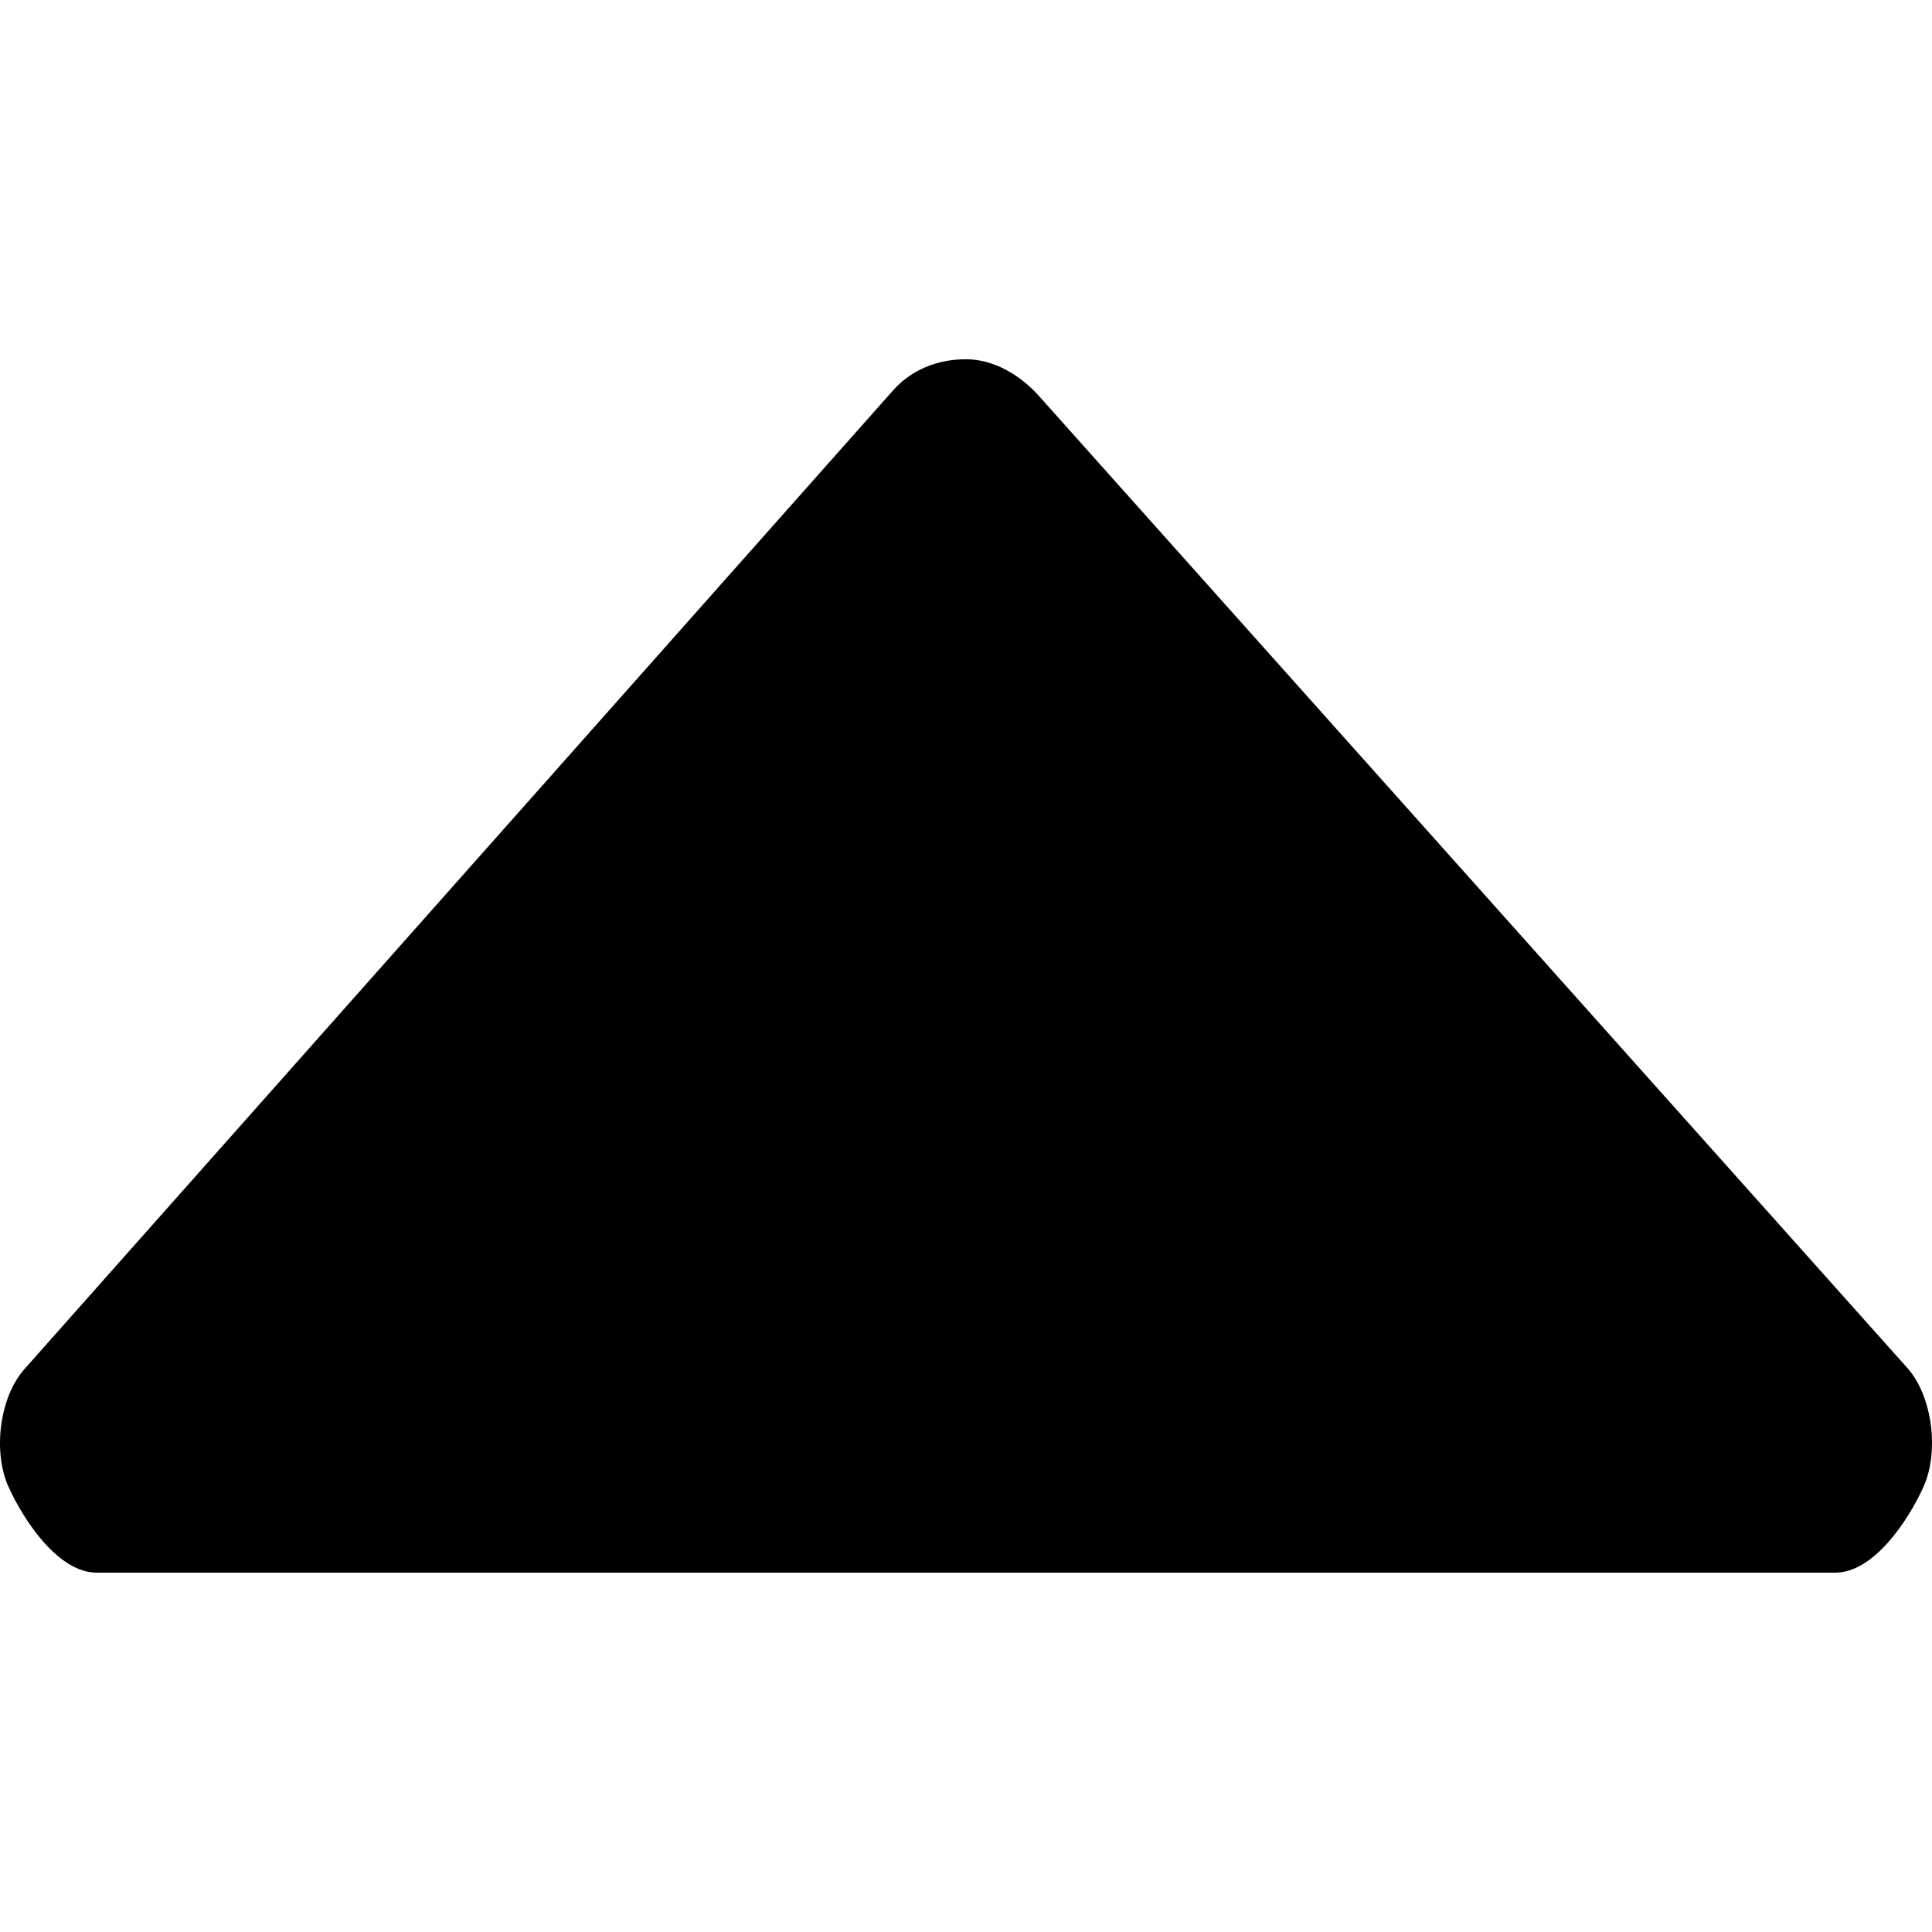
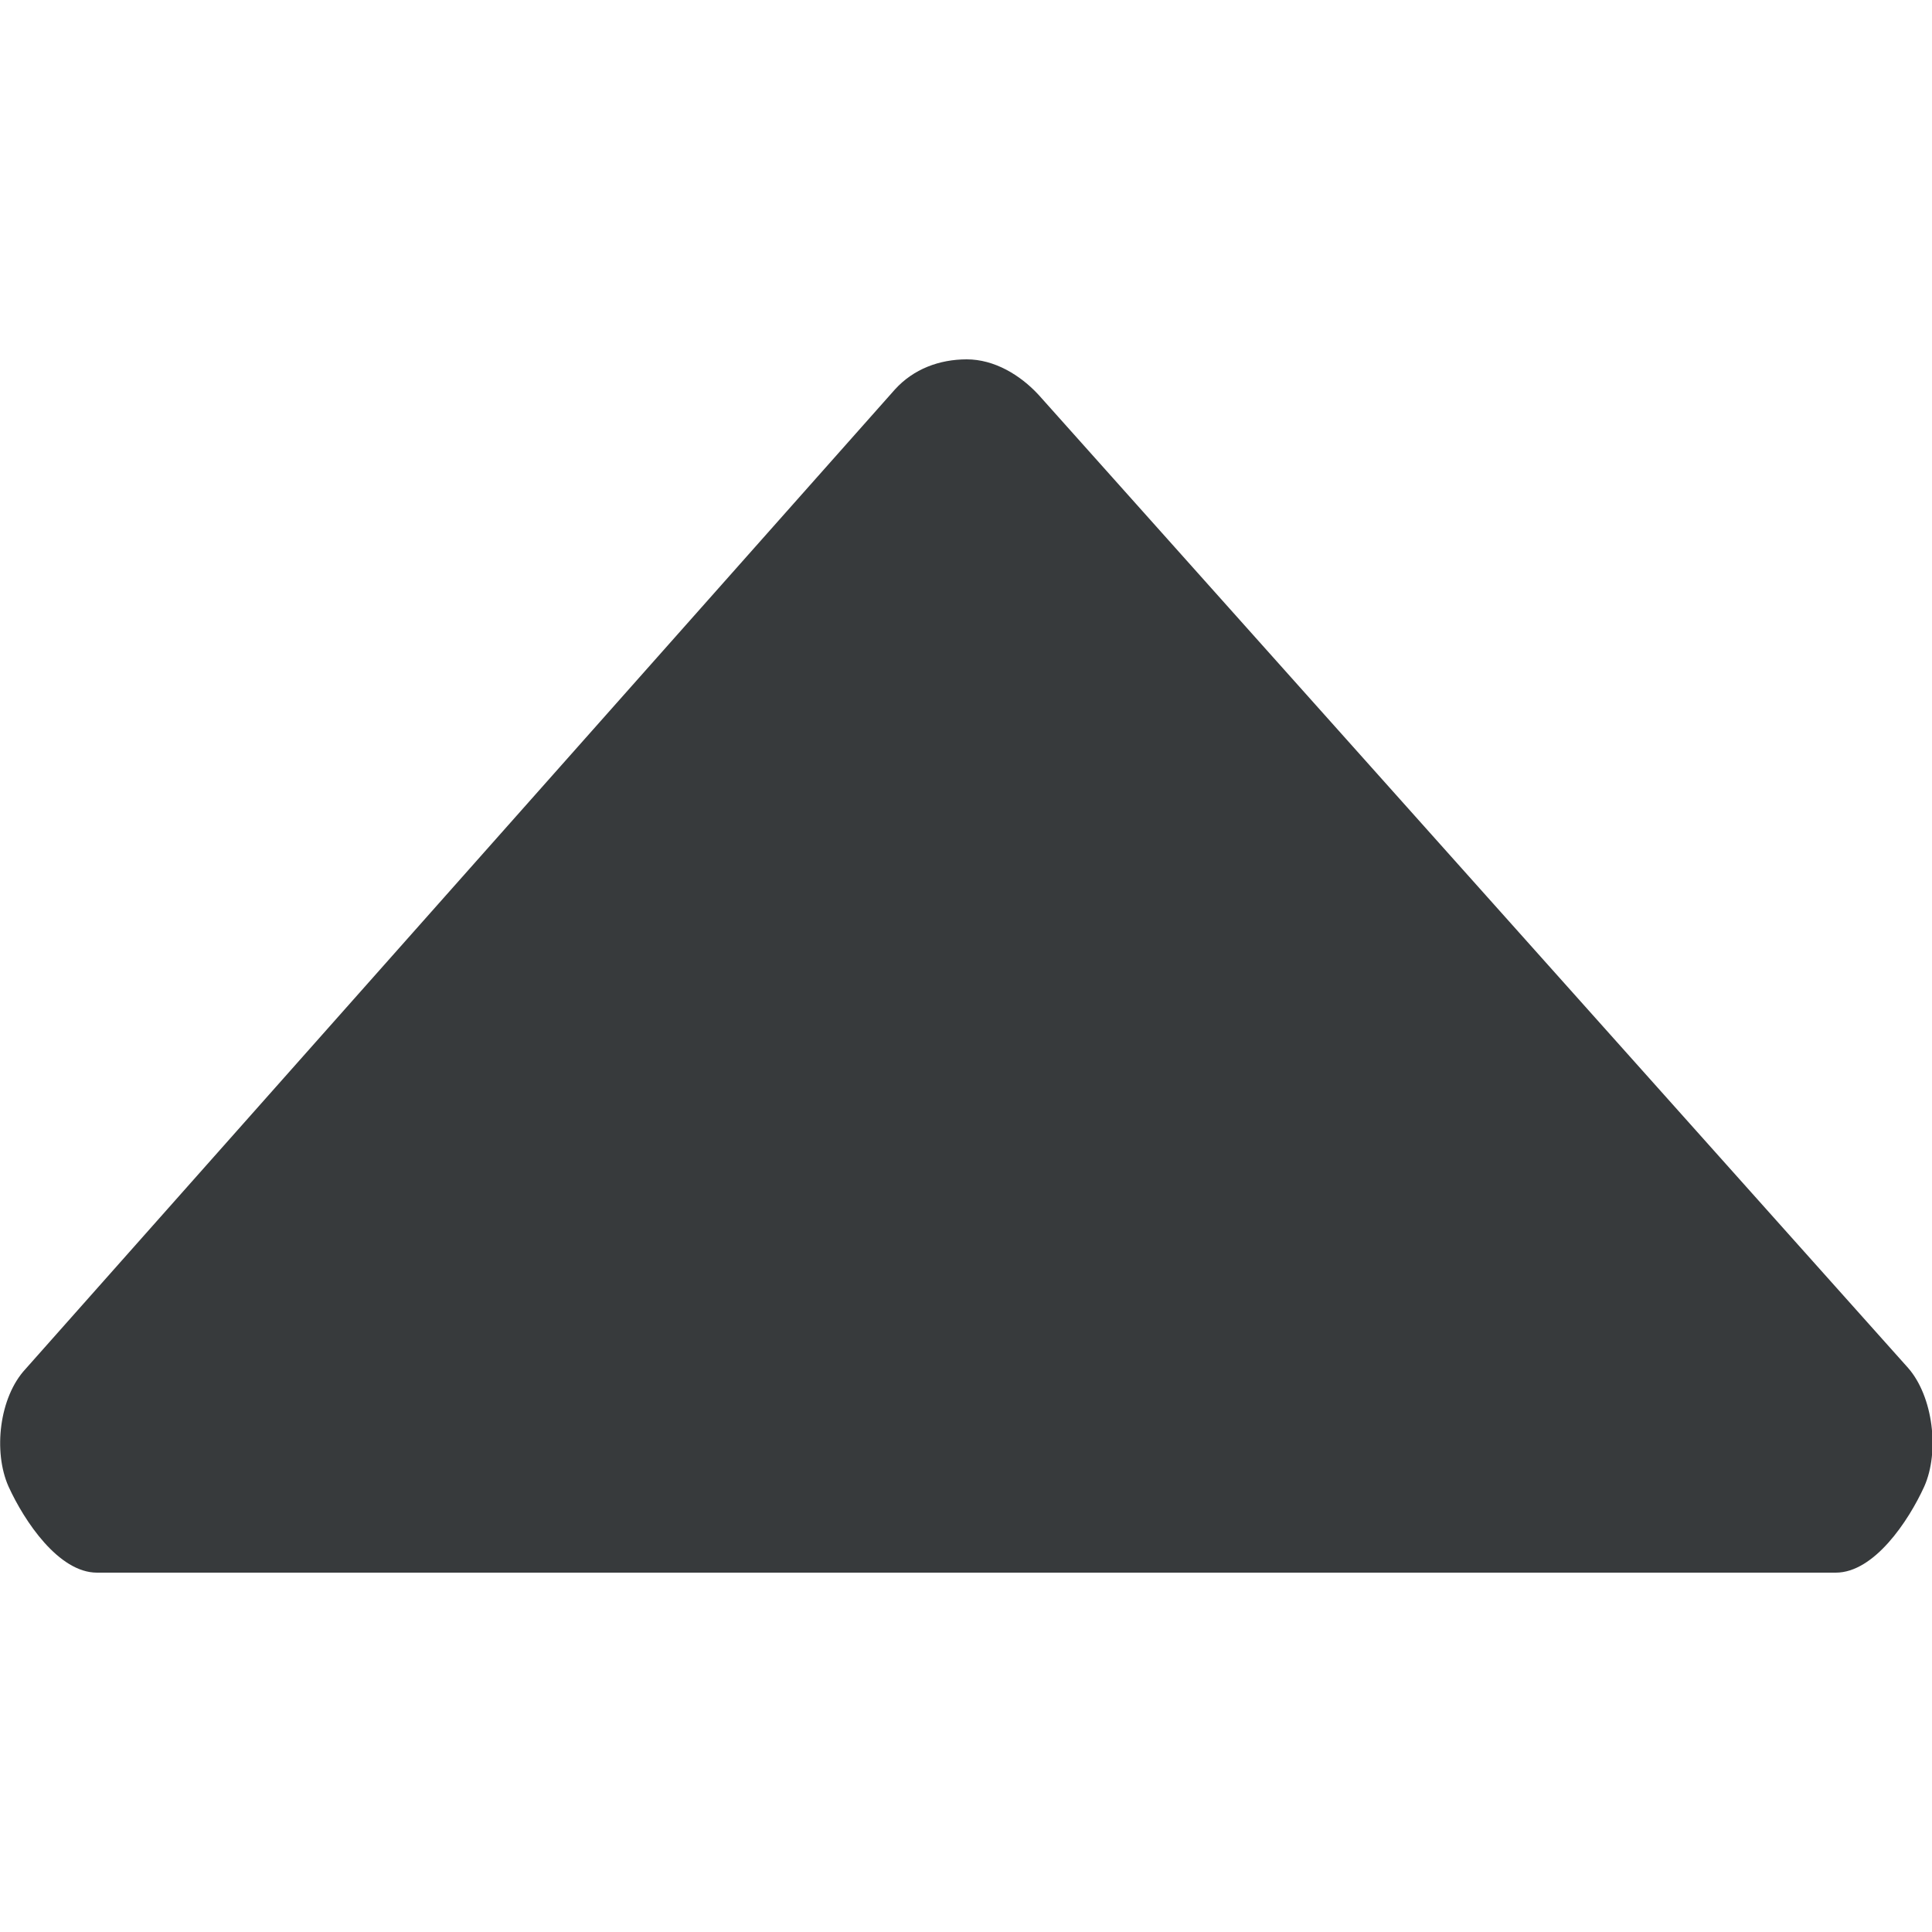
- <svg xmlns="http://www.w3.org/2000/svg" version="1.1" id="Layer_1" x="0px" y="0px" width="500px" height="500px" viewBox="0 0 500 500" enable-background="new 0 0 500 500" xml:space="preserve">
-   <polygon fill-rule="evenodd" clip-rule="evenodd" fill="none" points="282.822,309.825 291.822,309.825 287.322,314.825 " />
-   <path d="M2.156,384.689C6.209,393.674,15.145,407,25.007,407h449.986c9.863,0,18.798-13.326,22.851-22.311  c4.004-8.983,2.344-23.312-4.248-30.686L268.603,102.171c-4.784-5.225-11.522-9.198-18.603-9.198s-13.818,2.53-18.603,7.754  L6.404,354.229C-0.188,361.602-1.848,375.706,2.156,384.689z" />
+ <svg xmlns="http://www.w3.org/2000/svg" version="1.1" id="Layer_1" x="0px" y="0px" viewBox="-47 170.9 500 500" style="enable-background:new -47 170.9 500 500;" xml:space="preserve">
+   <style type="text/css">
+ 	.st0{fill:none;}
+ 	.st1{fill:#373A3C;}
+ </style>
+   <polygon class="st0" points="235.8,480.7 244.8,480.7 240.3,485.7 " />
+   <path class="st1" d="M-44.8,555.6c4.1,9,13,22.3,22.9,22.3h450c9.9,0,18.8-13.3,22.9-22.3c4-9,2.3-23.3-4.2-30.7l-225-251.8  c-4.8-5.2-11.5-9.2-18.6-9.2s-13.8,2.5-18.6,7.8l-225,253.5C-47.2,532.5-48.8,546.6-44.8,555.6z" />
</svg>
